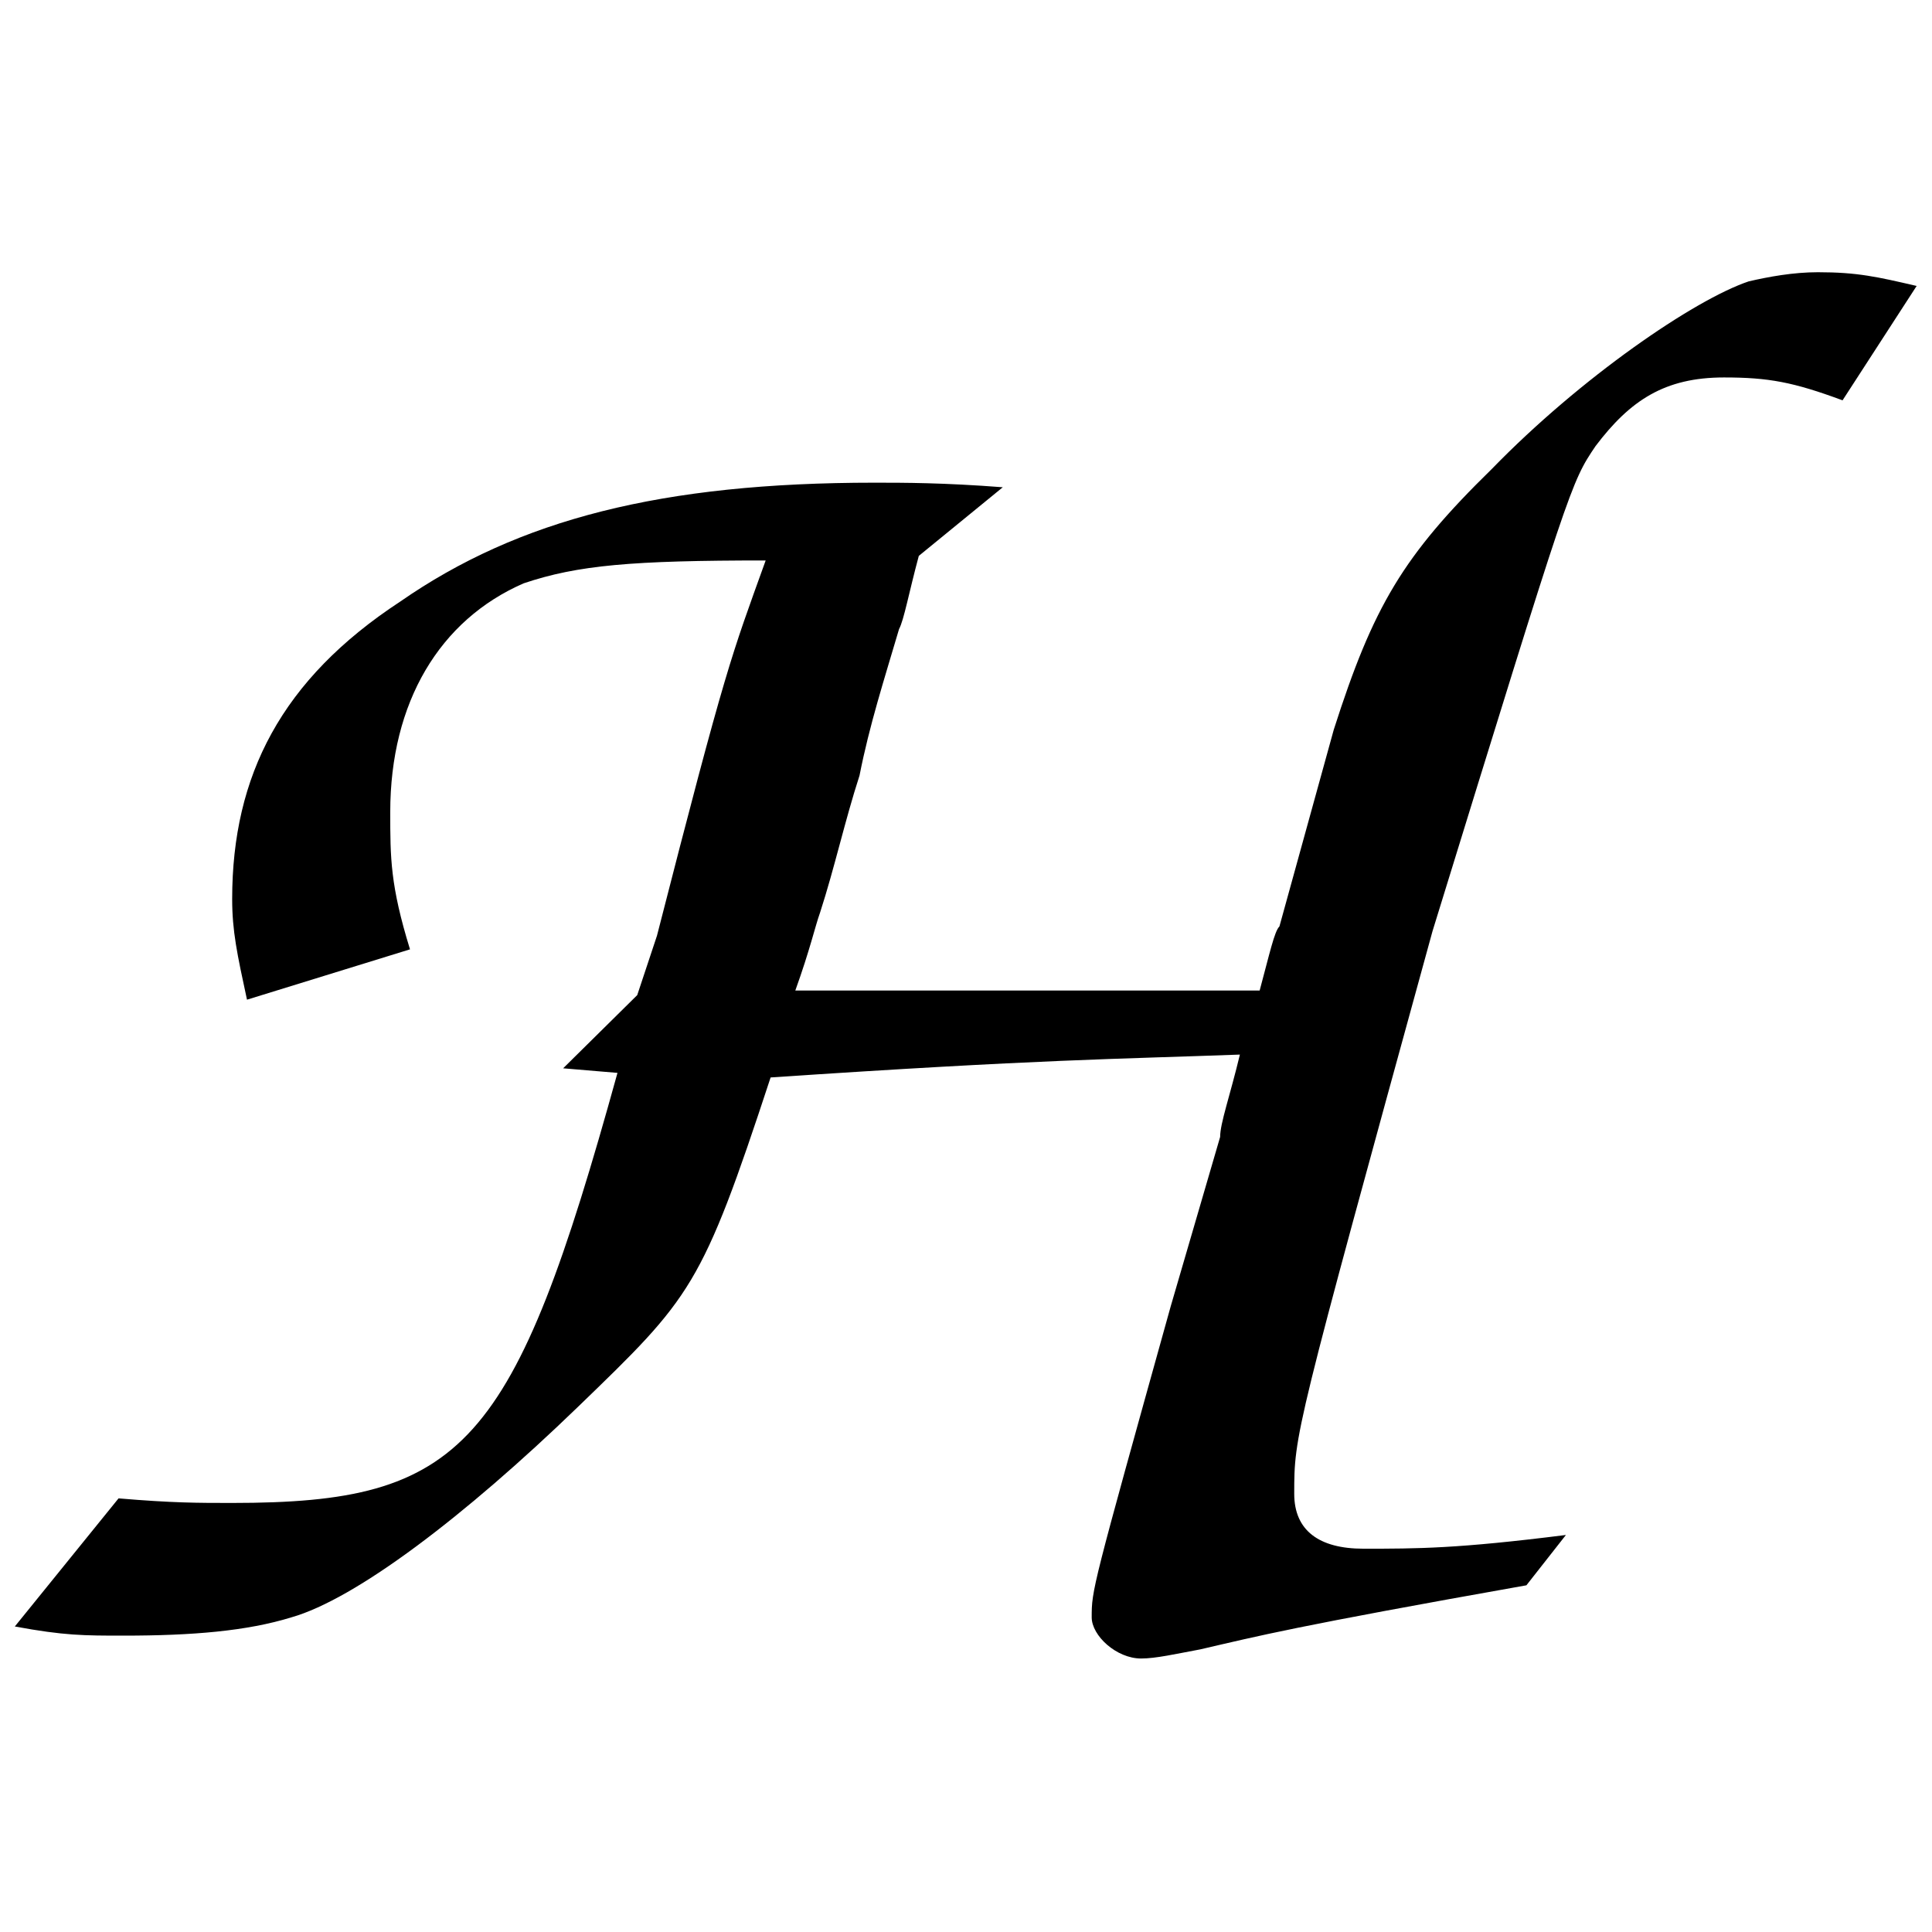
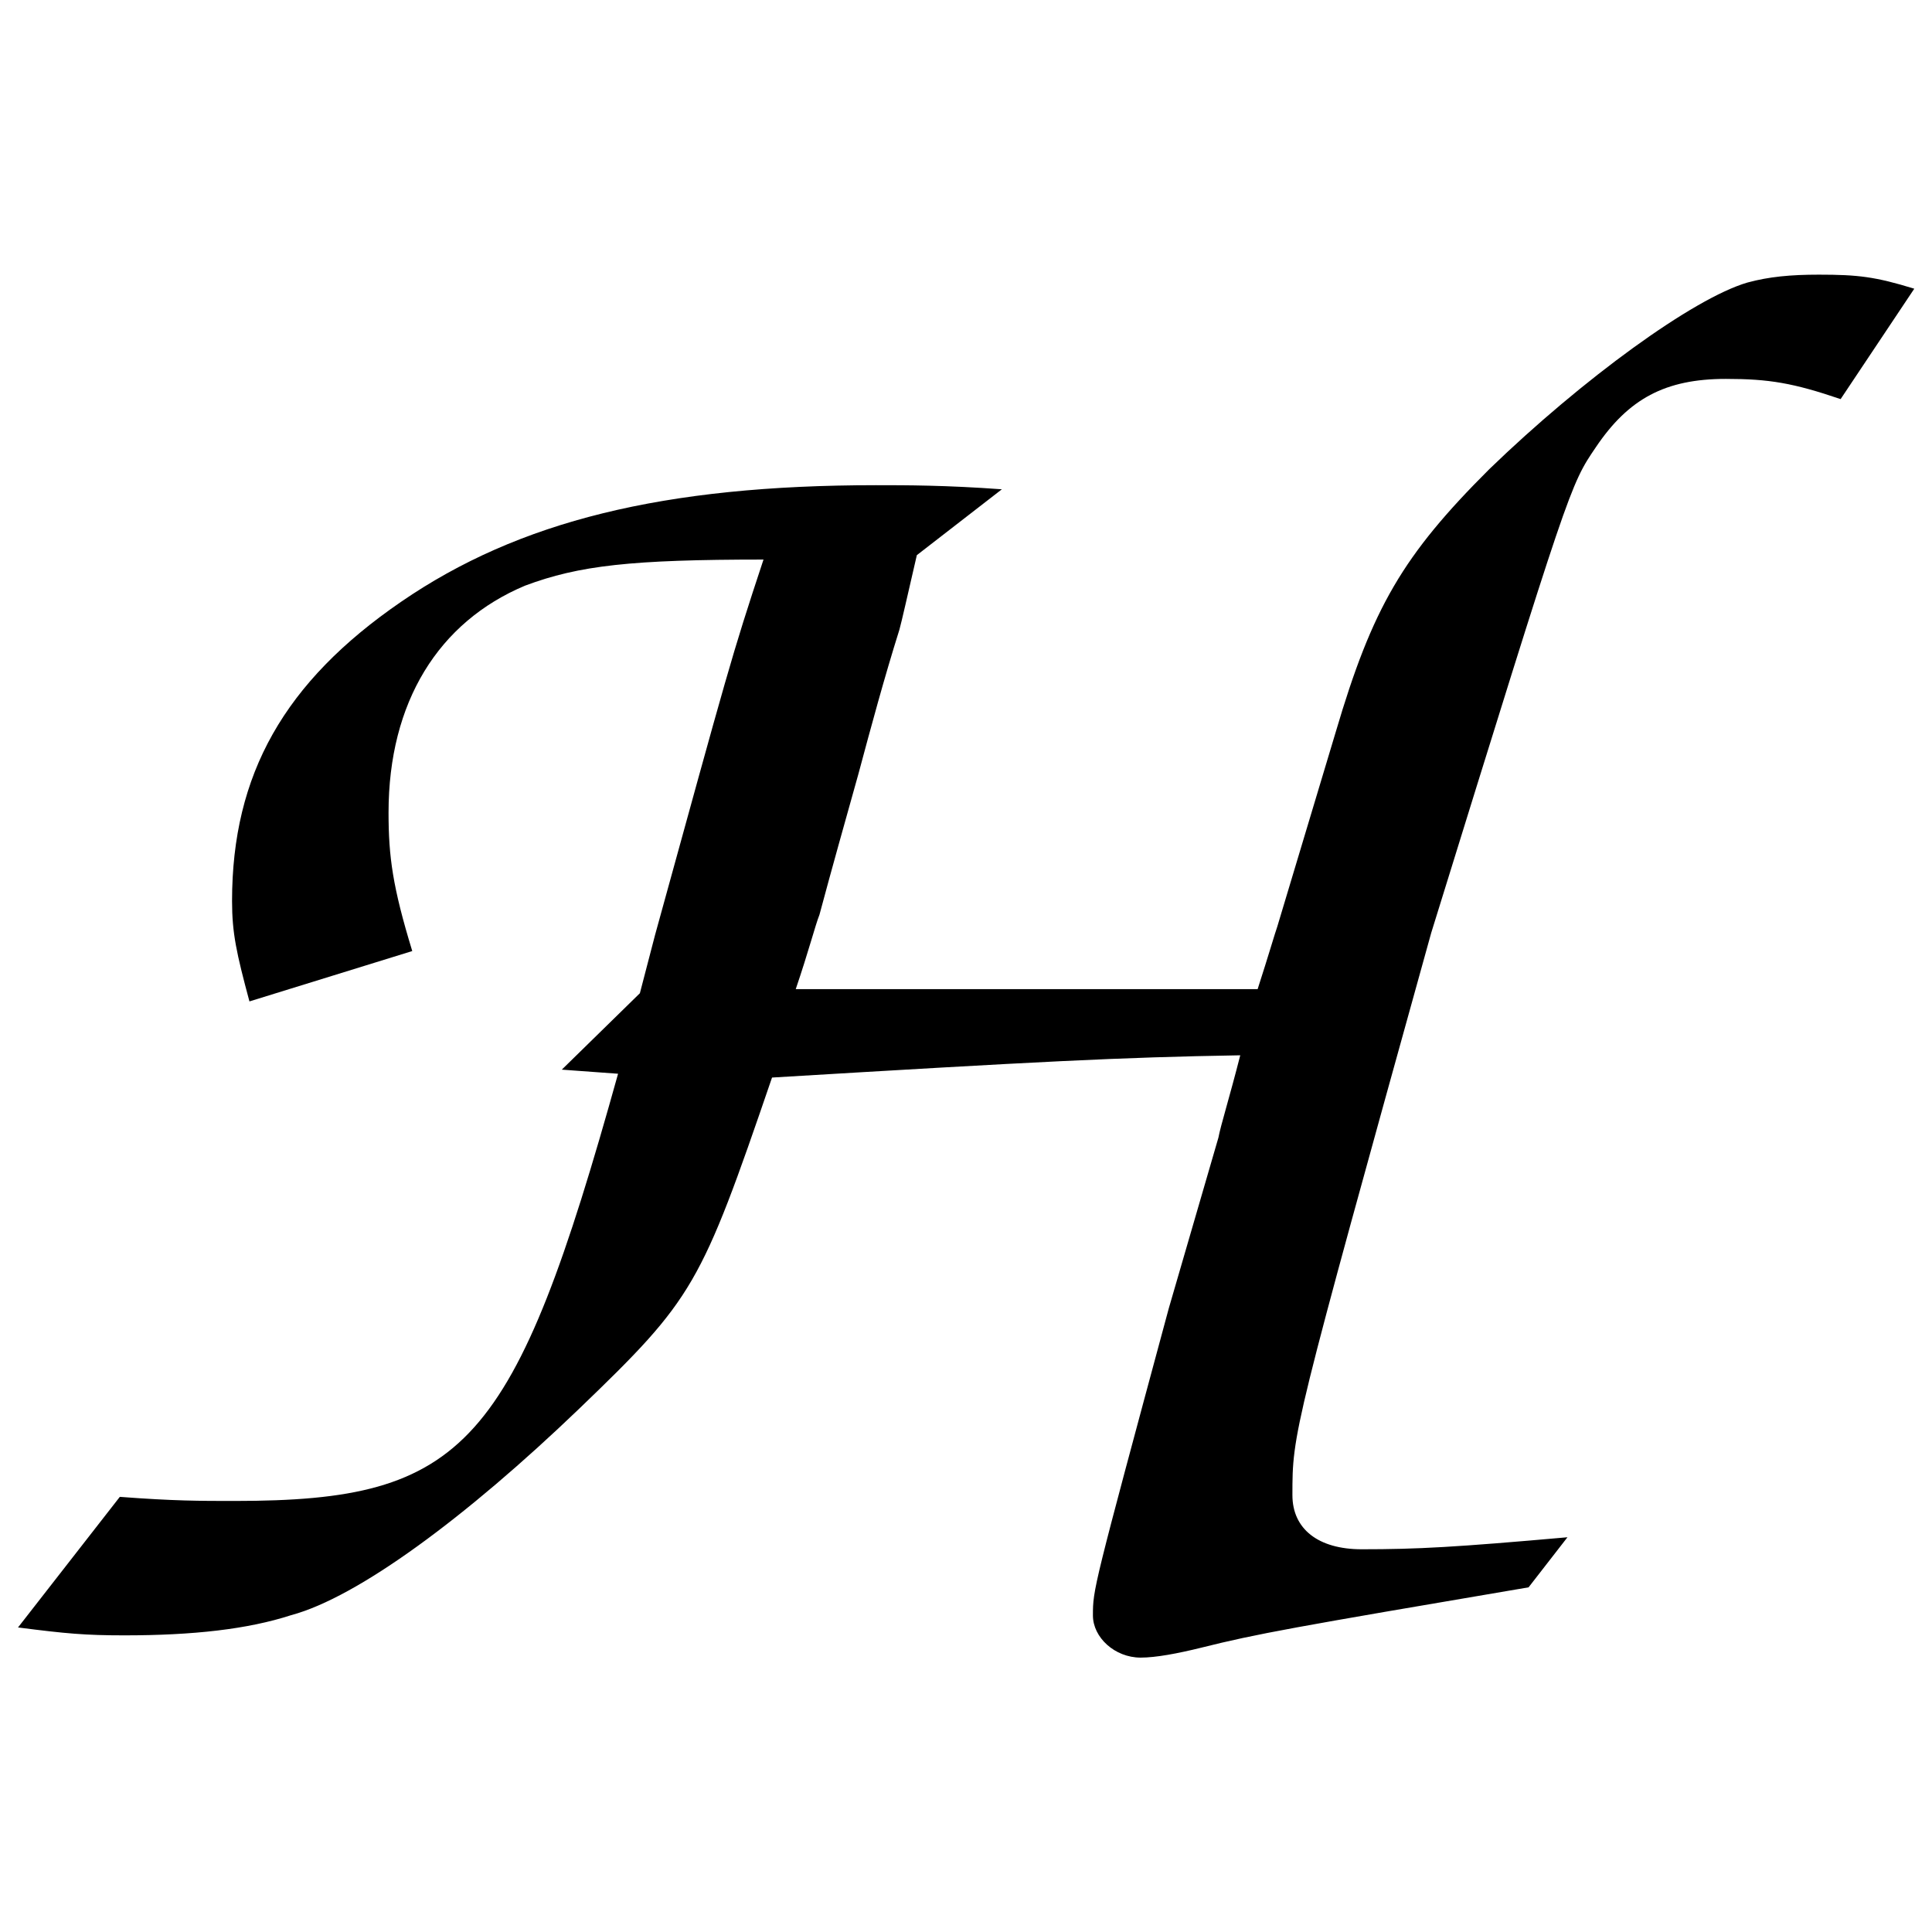
- <svg xmlns="http://www.w3.org/2000/svg" width="24" height="24" version="1.1" viewBox="0 0 6.35 6.35">
-   <text transform="scale(1.0391 .9624)" x="-0.17" y="5.586" fill="#000000" font-family="Z003" font-size="6.856px" stroke-width=".143" style="font-variant-caps:normal;font-variant-east-asian:normal;font-variant-ligatures:normal;font-variant-numeric:normal" xml:space="preserve">
-     <tspan x="-0.17" y="5.586" stroke-width=".143">H</tspan>
-   </text>
+ <svg xmlns="http://www.w3.org/2000/svg" width="24" height="24" version="1.1" viewBox="0 0 6.35 6.35" id="svg1">
+   <defs id="defs1" />
+   <path d="m 2.517,3.378 c 0.041,-0.13 0.062,-0.219 0.075,-0.254 0.041,-0.165 0.082,-0.322 0.123,-0.48 0.041,-0.165 0.082,-0.329 0.13,-0.494 0.007,-0.027 0.027,-0.123 0.055,-0.254 L 3.169,1.671 c -0.178,-0.014 -0.302,-0.014 -0.398,-0.014 -0.672,0 -1.131,0.123 -1.502,0.398 -0.37,0.274 -0.535,0.59 -0.535,1.022 0,0.11 0.014,0.178 0.055,0.343 L 1.304,3.248 c -0.062,-0.219 -0.075,-0.322 -0.075,-0.473 0,-0.377 0.158,-0.651 0.432,-0.775 0.171,-0.069 0.336,-0.089 0.754,-0.089 -0.103,0.336 -0.11,0.37 -0.343,1.282 l -0.048,0.199 -0.247,0.261 0.178,0.014 C 1.626,4.941 1.475,5.126 0.742,5.126 c -0.11,0 -0.192,0 -0.363,-0.014 l -0.322,0.446 c 0.151,0.021 0.213,0.027 0.336,0.027 0.219,0 0.391,-0.021 0.528,-0.069 C 1.132,5.455 1.475,5.181 1.832,4.811 2.195,4.434 2.216,4.393 2.442,3.68 3.292,3.625 3.539,3.611 3.923,3.604 3.889,3.748 3.861,3.844 3.854,3.885 L 3.697,4.468 C 3.457,5.428 3.457,5.428 3.457,5.517 c 0,0.075 0.069,0.144 0.151,0.144 0.048,0 0.117,-0.014 0.192,-0.034 0.178,-0.048 0.288,-0.069 1.035,-0.206 L 4.958,5.25 C 4.602,5.284 4.485,5.291 4.307,5.291 c -0.137,0 -0.219,-0.069 -0.219,-0.185 0,-0.213 0,-0.213 0.439,-1.92 0.439,-1.529 0.439,-1.529 0.521,-1.659 0.103,-0.165 0.219,-0.233 0.411,-0.233 0.137,0 0.213,0.014 0.363,0.069 l 0.233,-0.377 c -0.123,-0.041 -0.178,-0.048 -0.302,-0.048 -0.089,0 -0.158,0.007 -0.226,0.027 C 5.356,1.019 5.006,1.294 4.711,1.602 4.437,1.897 4.341,2.075 4.225,2.5 L 4.04,3.165 c -0.007,0.021 -0.027,0.096 -0.062,0.213 z" id="text1" style="font-size:6.856px;font-family:Z003;stroke-width:0.143" transform="scale(1.0391 .9624)" aria-label="H" />
</svg>
